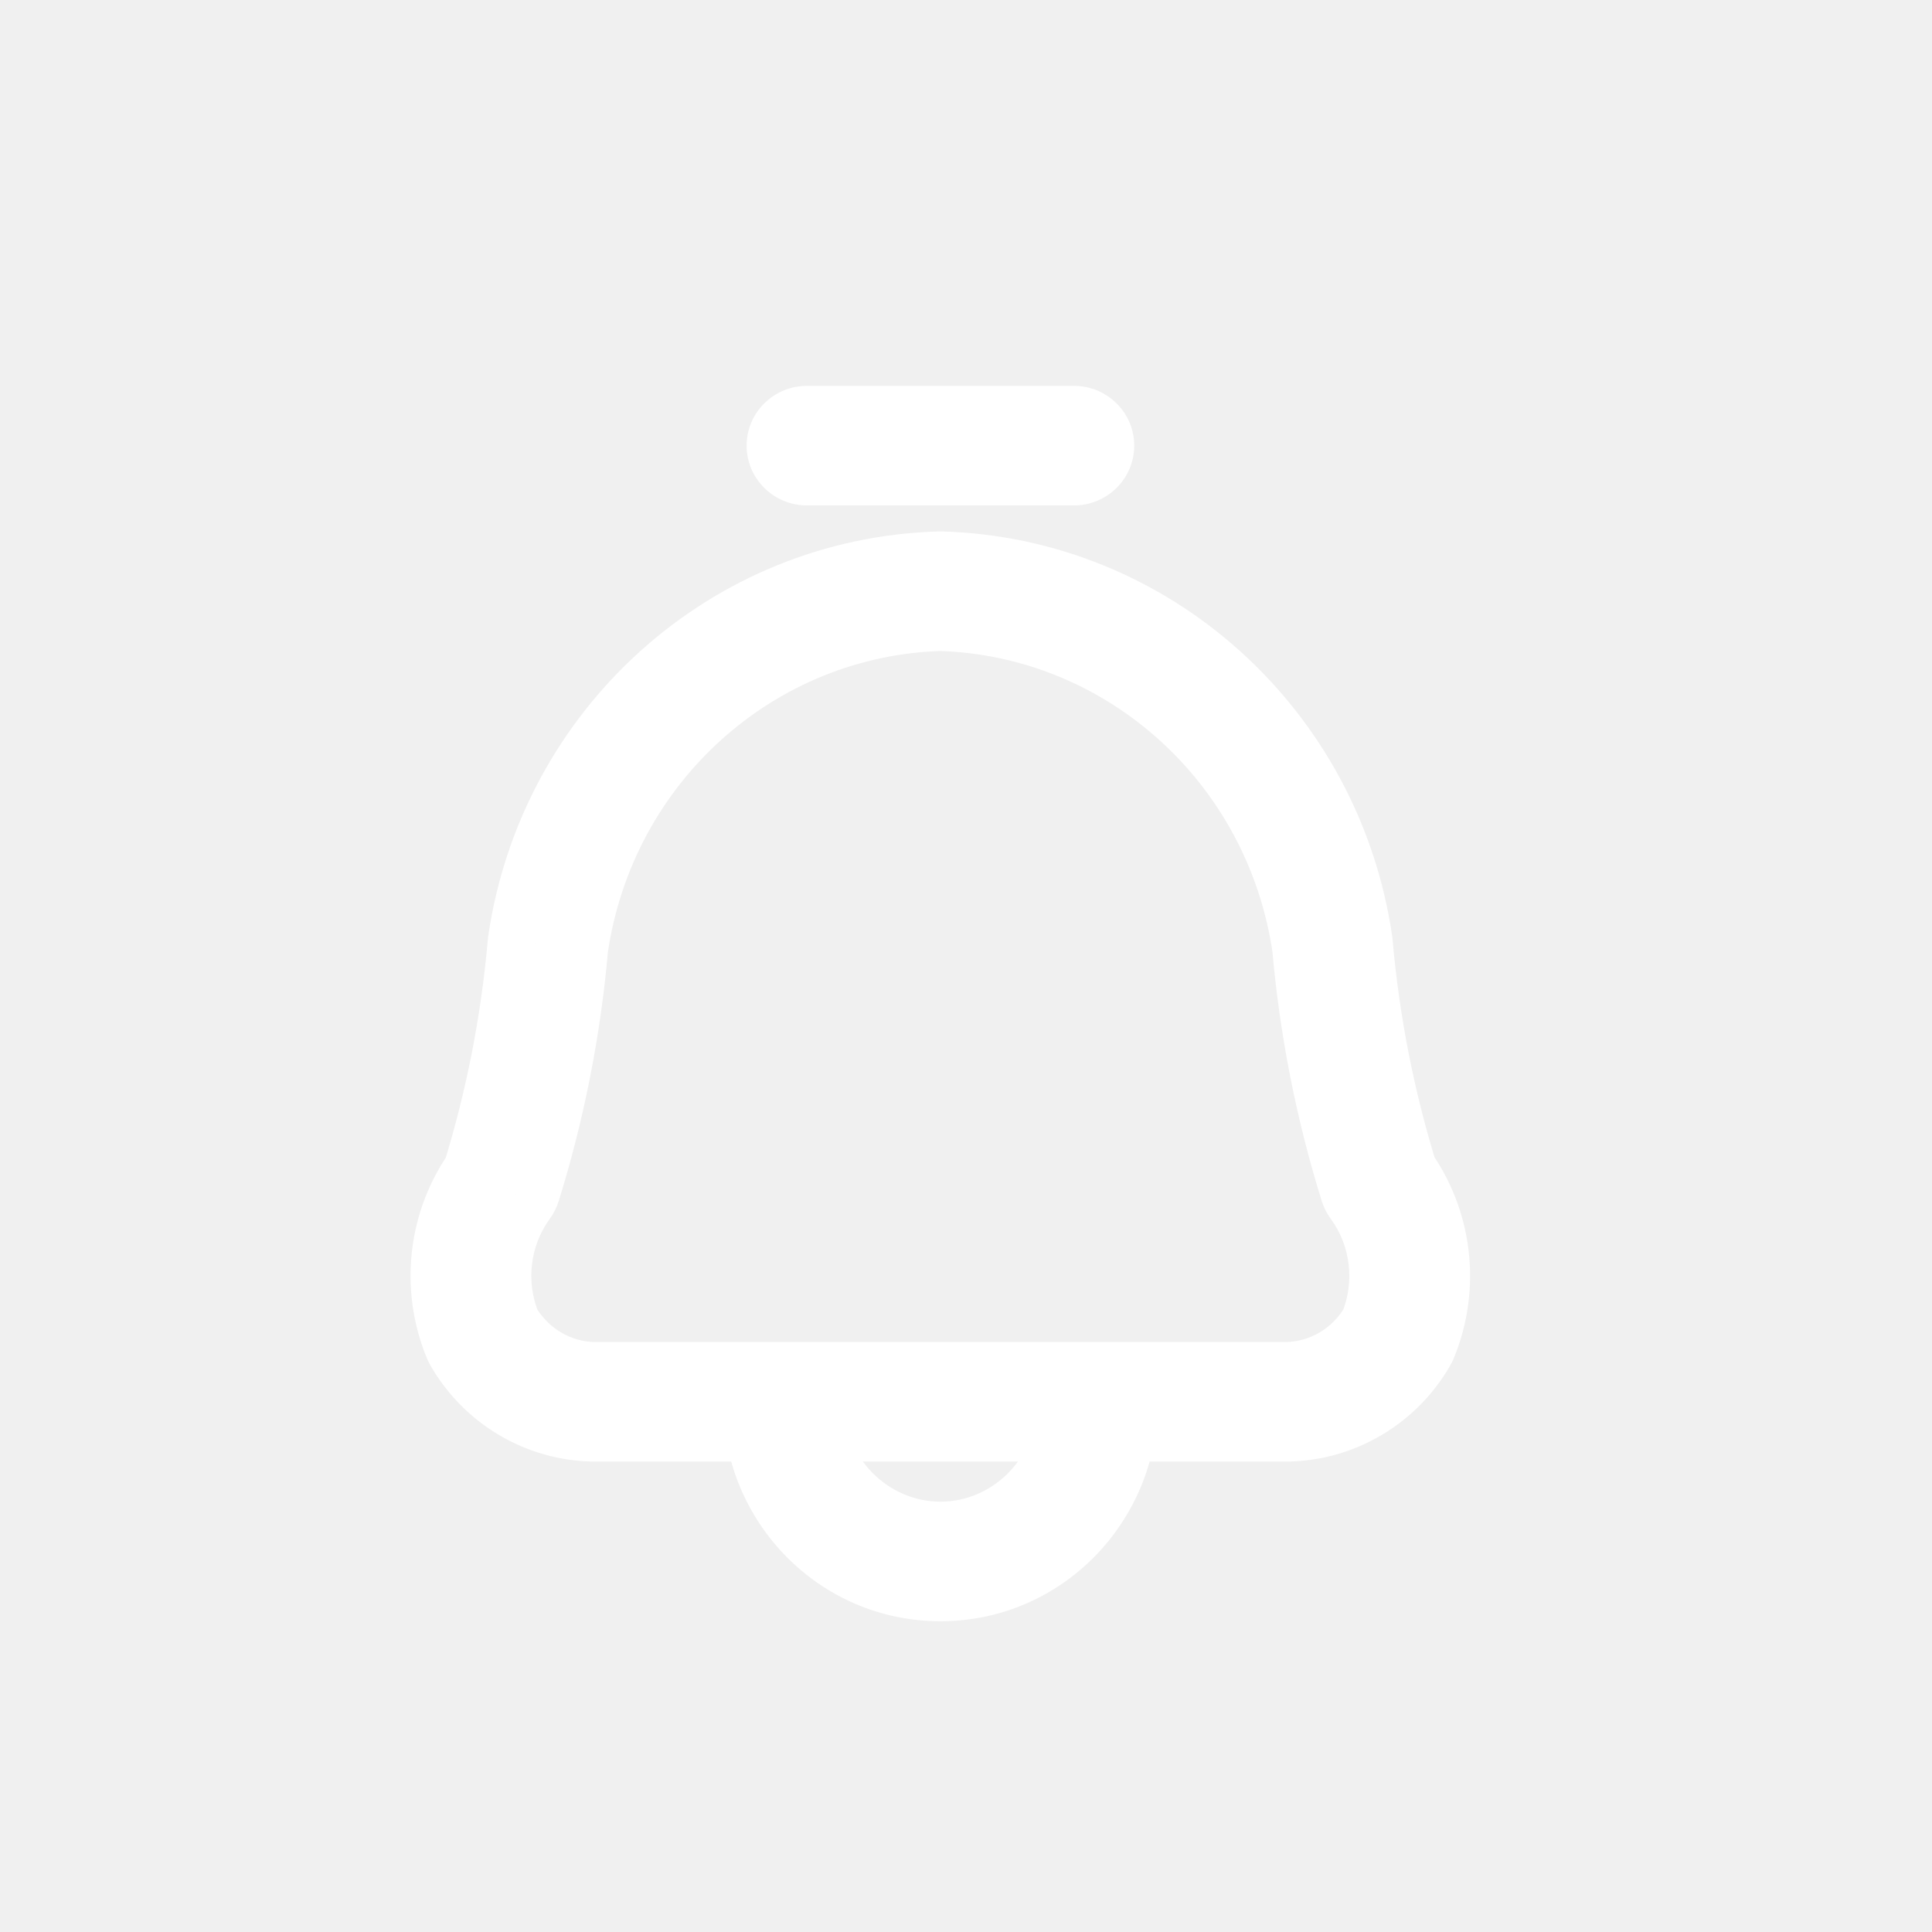
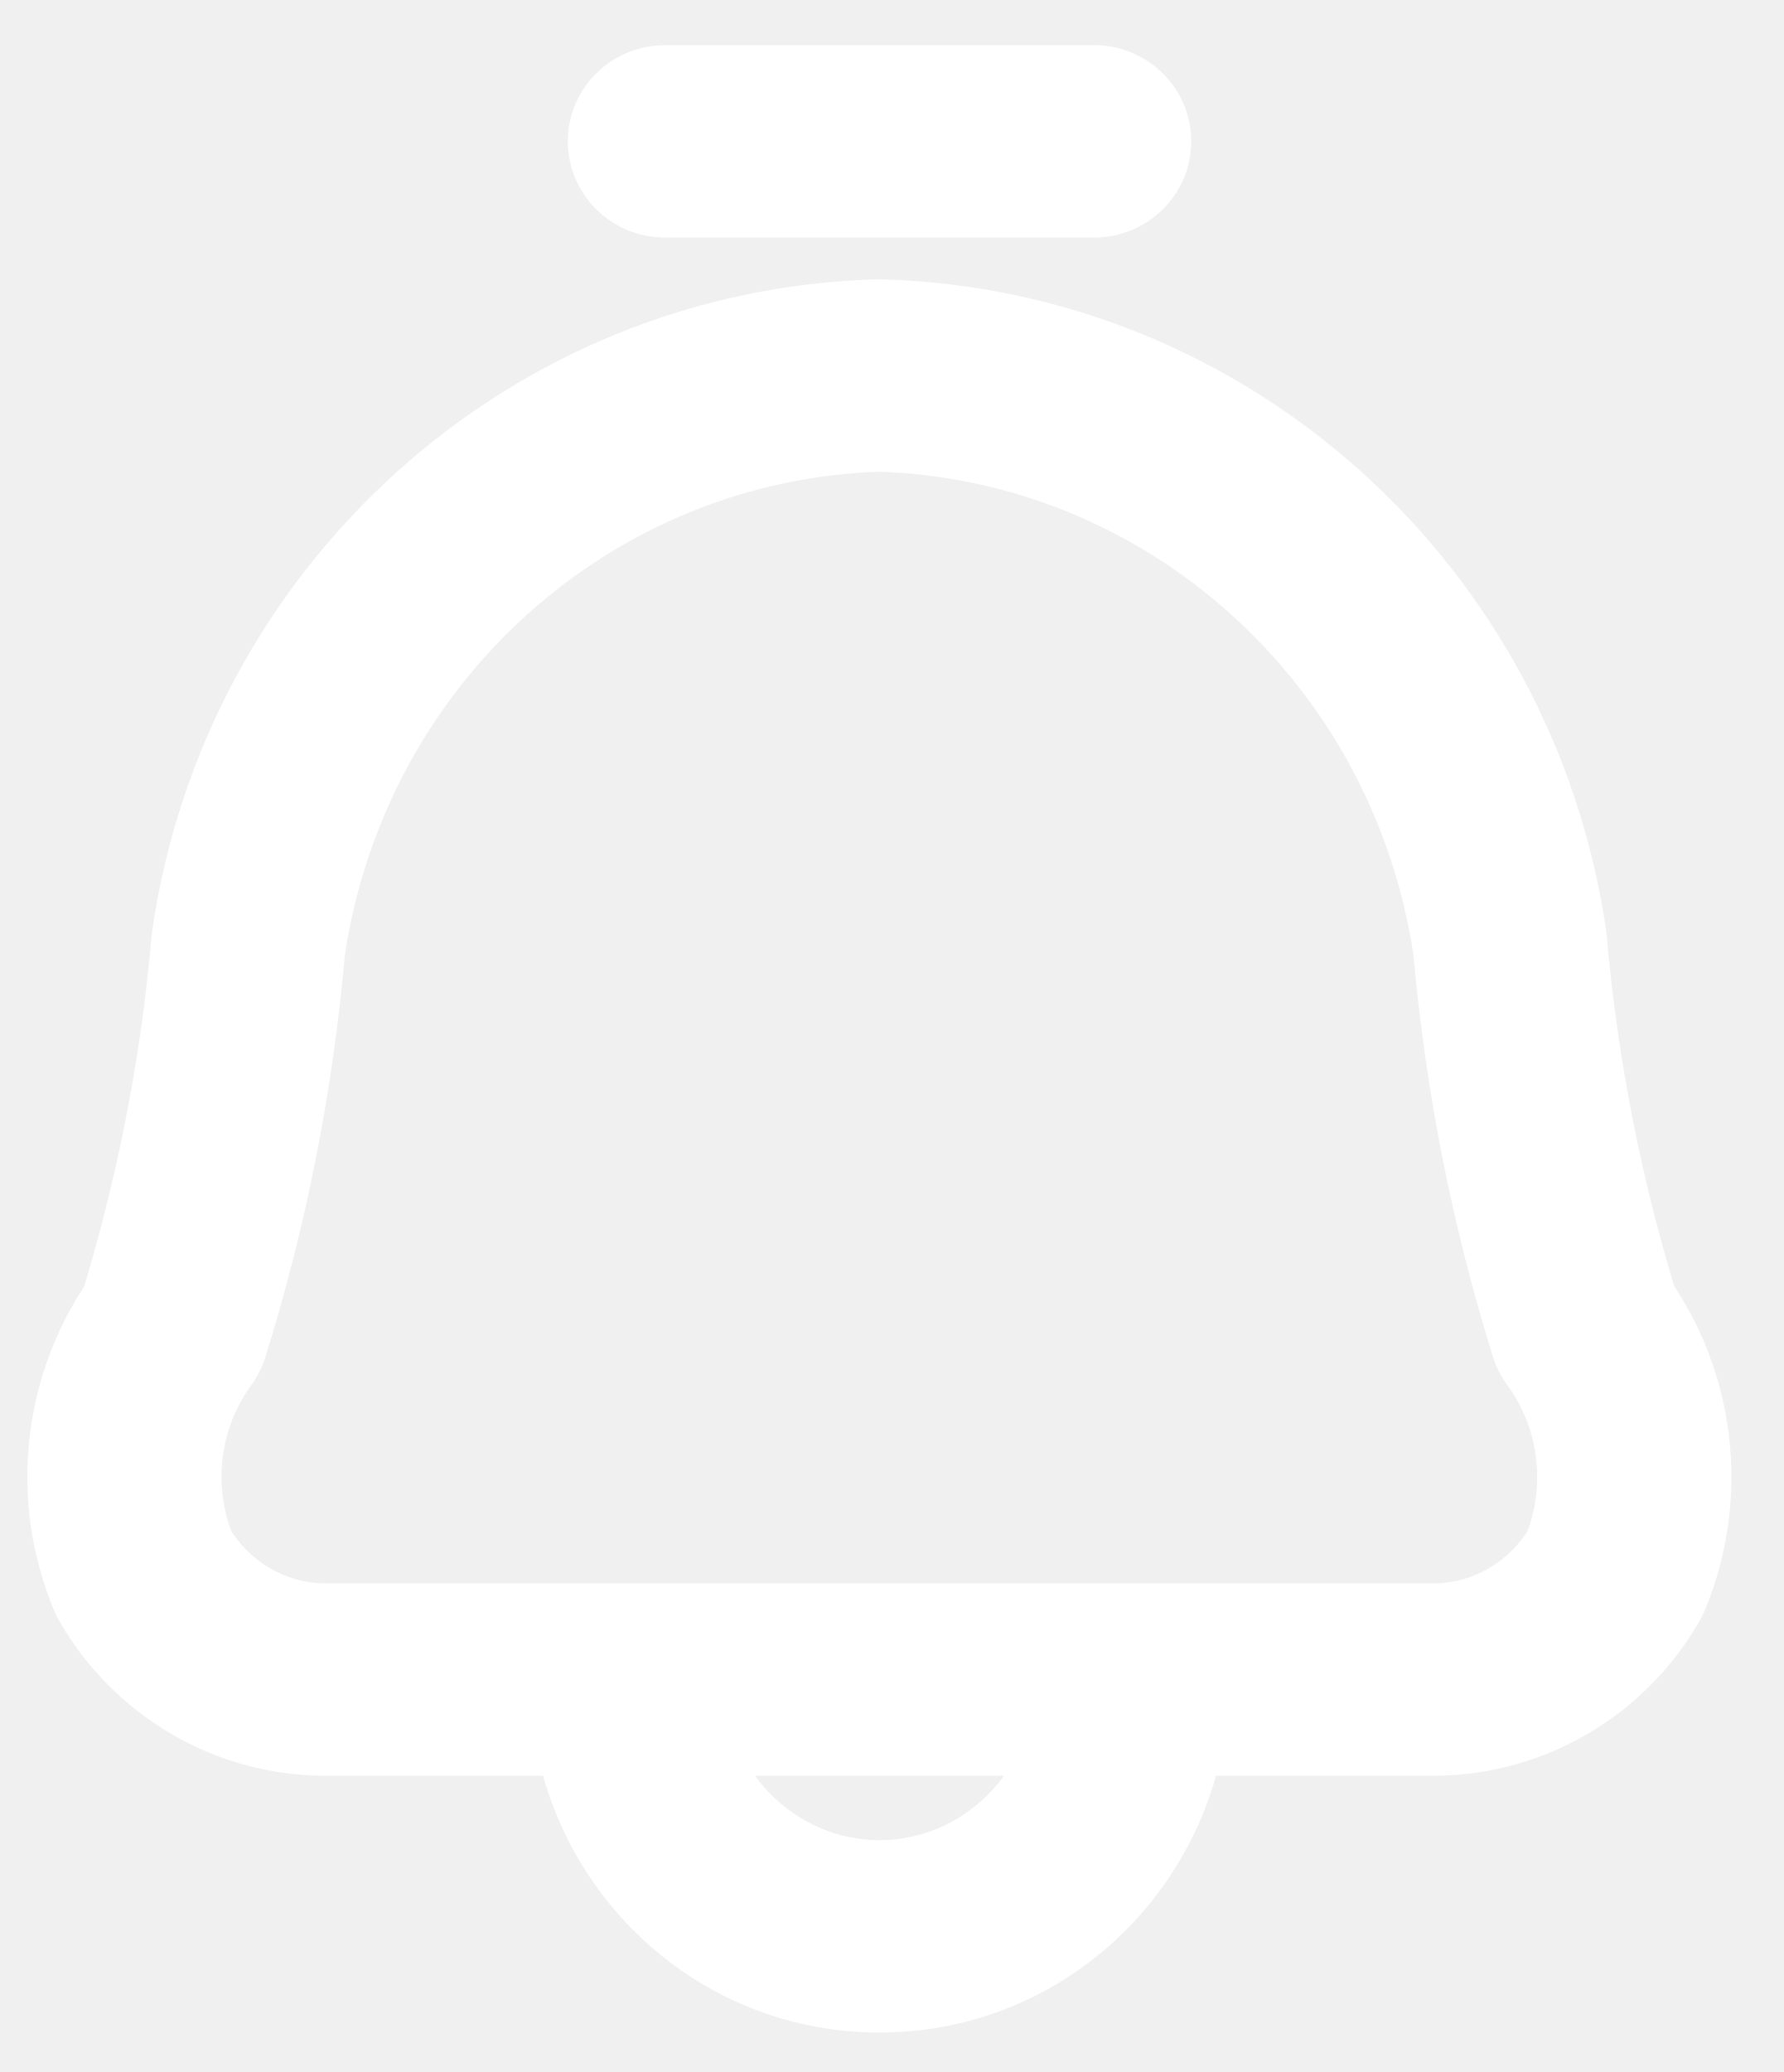
- <svg xmlns="http://www.w3.org/2000/svg" width="54" height="54" viewBox="0 0 54 54" fill="none">
-   <path d="M22.556 10.785C21.624 10.785 20.868 11.533 20.868 12.456C20.868 13.379 21.624 14.127 22.556 14.127V10.785ZM30.014 14.127C30.946 14.127 31.702 13.379 31.702 12.456C31.702 11.533 30.946 10.785 30.014 10.785V14.127ZM23.585 39.188C23.585 38.265 22.829 37.517 21.898 37.517C20.965 37.517 20.21 38.265 20.21 39.188H23.585ZM32.36 39.188C32.36 38.265 31.605 37.517 30.672 37.517C29.741 37.517 28.985 38.265 28.985 39.188H32.36ZM26.285 16.524L26.335 14.854C26.302 14.853 26.27 14.853 26.237 14.854L26.285 16.524ZM37.241 26.397L38.922 26.253C38.919 26.221 38.915 26.189 38.911 26.157L37.241 26.397ZM38.557 33.08L36.944 33.572C36.999 33.748 37.083 33.914 37.193 34.063L38.557 33.08ZM39.068 37.339L40.535 38.165C40.57 38.103 40.602 38.039 40.629 37.974L39.068 37.339ZM35.953 39.181V40.852L35.974 40.852L35.953 39.181ZM16.613 39.181L16.591 40.852H16.613V39.181ZM13.498 37.339L11.937 37.975C11.964 38.04 11.996 38.104 12.031 38.165L13.498 37.339ZM14 33.086L15.367 34.066C15.475 33.918 15.558 33.753 15.613 33.579L14 33.086ZM15.316 26.403L13.646 26.164C13.642 26.196 13.638 26.228 13.635 26.26L15.316 26.403ZM22.556 14.127H30.014V10.785H22.556V14.127ZM20.21 39.188C20.21 42.531 22.89 45.314 26.285 45.314V41.972C24.834 41.972 23.585 40.766 23.585 39.188H20.21ZM26.285 45.314C29.68 45.314 32.36 42.531 32.36 39.188H28.985C28.985 40.766 27.736 41.972 26.285 41.972V45.314ZM26.235 18.194C30.911 18.33 34.87 21.858 35.571 26.637L38.911 26.157C37.983 19.832 32.709 15.04 26.335 14.854L26.235 18.194ZM35.559 26.54C35.768 28.928 36.232 31.286 36.944 33.572L40.169 32.587C39.528 30.529 39.109 28.404 38.922 26.253L35.559 26.54ZM37.193 34.063C37.748 34.818 37.871 35.826 37.507 36.704L40.629 37.974C41.436 36.029 41.171 33.796 39.921 32.096L37.193 34.063ZM37.601 36.512C37.243 37.136 36.603 37.502 35.932 37.511L35.974 40.852C37.872 40.828 39.598 39.795 40.535 38.165L37.601 36.512ZM35.953 37.51H16.613V40.852L35.953 40.852V37.51ZM16.634 37.511C15.962 37.502 15.323 37.136 14.964 36.512L12.031 38.165C12.968 39.795 14.694 40.828 16.591 40.852L16.634 37.511ZM15.058 36.703C14.694 35.827 14.815 34.821 15.367 34.066L12.633 32.107C11.391 33.806 11.13 36.035 11.937 37.975L15.058 36.703ZM15.613 33.579C16.325 31.293 16.789 28.935 16.997 26.547L13.635 26.26C13.447 28.411 13.029 30.535 12.387 32.594L15.613 33.579ZM16.986 26.642C17.685 21.857 21.651 18.325 26.333 18.194L26.237 14.854C19.854 15.033 14.571 19.831 13.646 26.164L16.986 26.642Z" fill="white" />
+ <svg xmlns="http://www.w3.org/2000/svg" width="31" height="36" viewBox="0 0 31 36" fill="none">
+   <path d="M11.556 0.785C10.624 0.785 9.868 1.533 9.868 2.456C9.868 3.379 10.624 4.127 11.556 4.127V0.785ZM19.014 4.127C19.946 4.127 20.702 3.379 20.702 2.456C20.702 1.533 19.946 0.785 19.014 0.785V4.127ZM12.585 29.188C12.585 28.265 11.829 27.517 10.898 27.517C9.966 27.517 9.21 28.265 9.21 29.188H12.585ZM21.36 29.188C21.36 28.265 20.605 27.517 19.672 27.517C18.741 27.517 17.985 28.265 17.985 29.188H21.36ZM15.285 6.524L15.335 4.854C15.302 4.853 15.27 4.853 15.237 4.854L15.285 6.524ZM26.241 16.397L27.922 16.253C27.919 16.221 27.915 16.189 27.911 16.157L26.241 16.397ZM27.557 23.08L25.944 23.572C25.999 23.748 26.083 23.914 26.193 24.063L27.557 23.08ZM28.068 27.339L29.535 28.165C29.57 28.103 29.602 28.04 29.629 27.974L28.068 27.339ZM24.953 29.181V30.852L24.974 30.852L24.953 29.181ZM5.613 29.181L5.591 30.852H5.613V29.181ZM2.498 27.339L0.937 27.975C0.964 28.04 0.996 28.104 1.031 28.165L2.498 27.339ZM3 23.086L4.367 24.066C4.475 23.918 4.558 23.753 4.612 23.579L3 23.086ZM4.316 16.403L2.646 16.164C2.642 16.196 2.638 16.228 2.635 16.26L4.316 16.403ZM11.556 4.127H19.014V0.785H11.556V4.127ZM9.21 29.188C9.21 32.531 11.89 35.314 15.285 35.314V31.972C13.834 31.972 12.585 30.766 12.585 29.188H9.21ZM15.285 35.314C18.68 35.314 21.36 32.531 21.36 29.188H17.985C17.985 30.766 16.736 31.972 15.285 31.972V35.314ZM15.235 8.194C19.911 8.33 23.87 11.858 24.57 16.637L27.911 16.157C26.983 9.832 21.709 5.04 15.335 4.854L15.235 8.194ZM24.559 16.54C24.768 18.928 25.232 21.286 25.944 23.572L29.169 22.587C28.528 20.529 28.109 18.404 27.922 16.253L24.559 16.54ZM26.193 24.063C26.748 24.818 26.871 25.826 26.507 26.704L29.629 27.974C30.436 26.029 30.171 23.796 28.921 22.096L26.193 24.063ZM26.601 26.512C26.243 27.136 25.604 27.502 24.932 27.511L24.974 30.852C26.872 30.828 28.598 29.795 29.535 28.165L26.601 26.512ZM24.953 27.51H5.613V30.852L24.953 30.852V27.51ZM5.634 27.511C4.962 27.502 4.323 27.136 3.964 26.512L1.031 28.165C1.968 29.795 3.694 30.828 5.591 30.852L5.634 27.511ZM4.058 26.703C3.694 25.827 3.815 24.821 4.367 24.066L1.633 22.107C0.391 23.806 0.13 26.035 0.937 27.975L4.058 26.703ZM4.612 23.579C5.325 21.293 5.789 18.935 5.998 16.547L2.635 16.26C2.447 18.411 2.029 20.535 1.388 22.594L4.612 23.579ZM5.986 16.642C6.685 11.857 10.651 8.325 15.333 8.194L15.237 4.854C8.854 5.033 3.571 9.831 2.646 16.164L5.986 16.642Z" fill="white" />
</svg>
